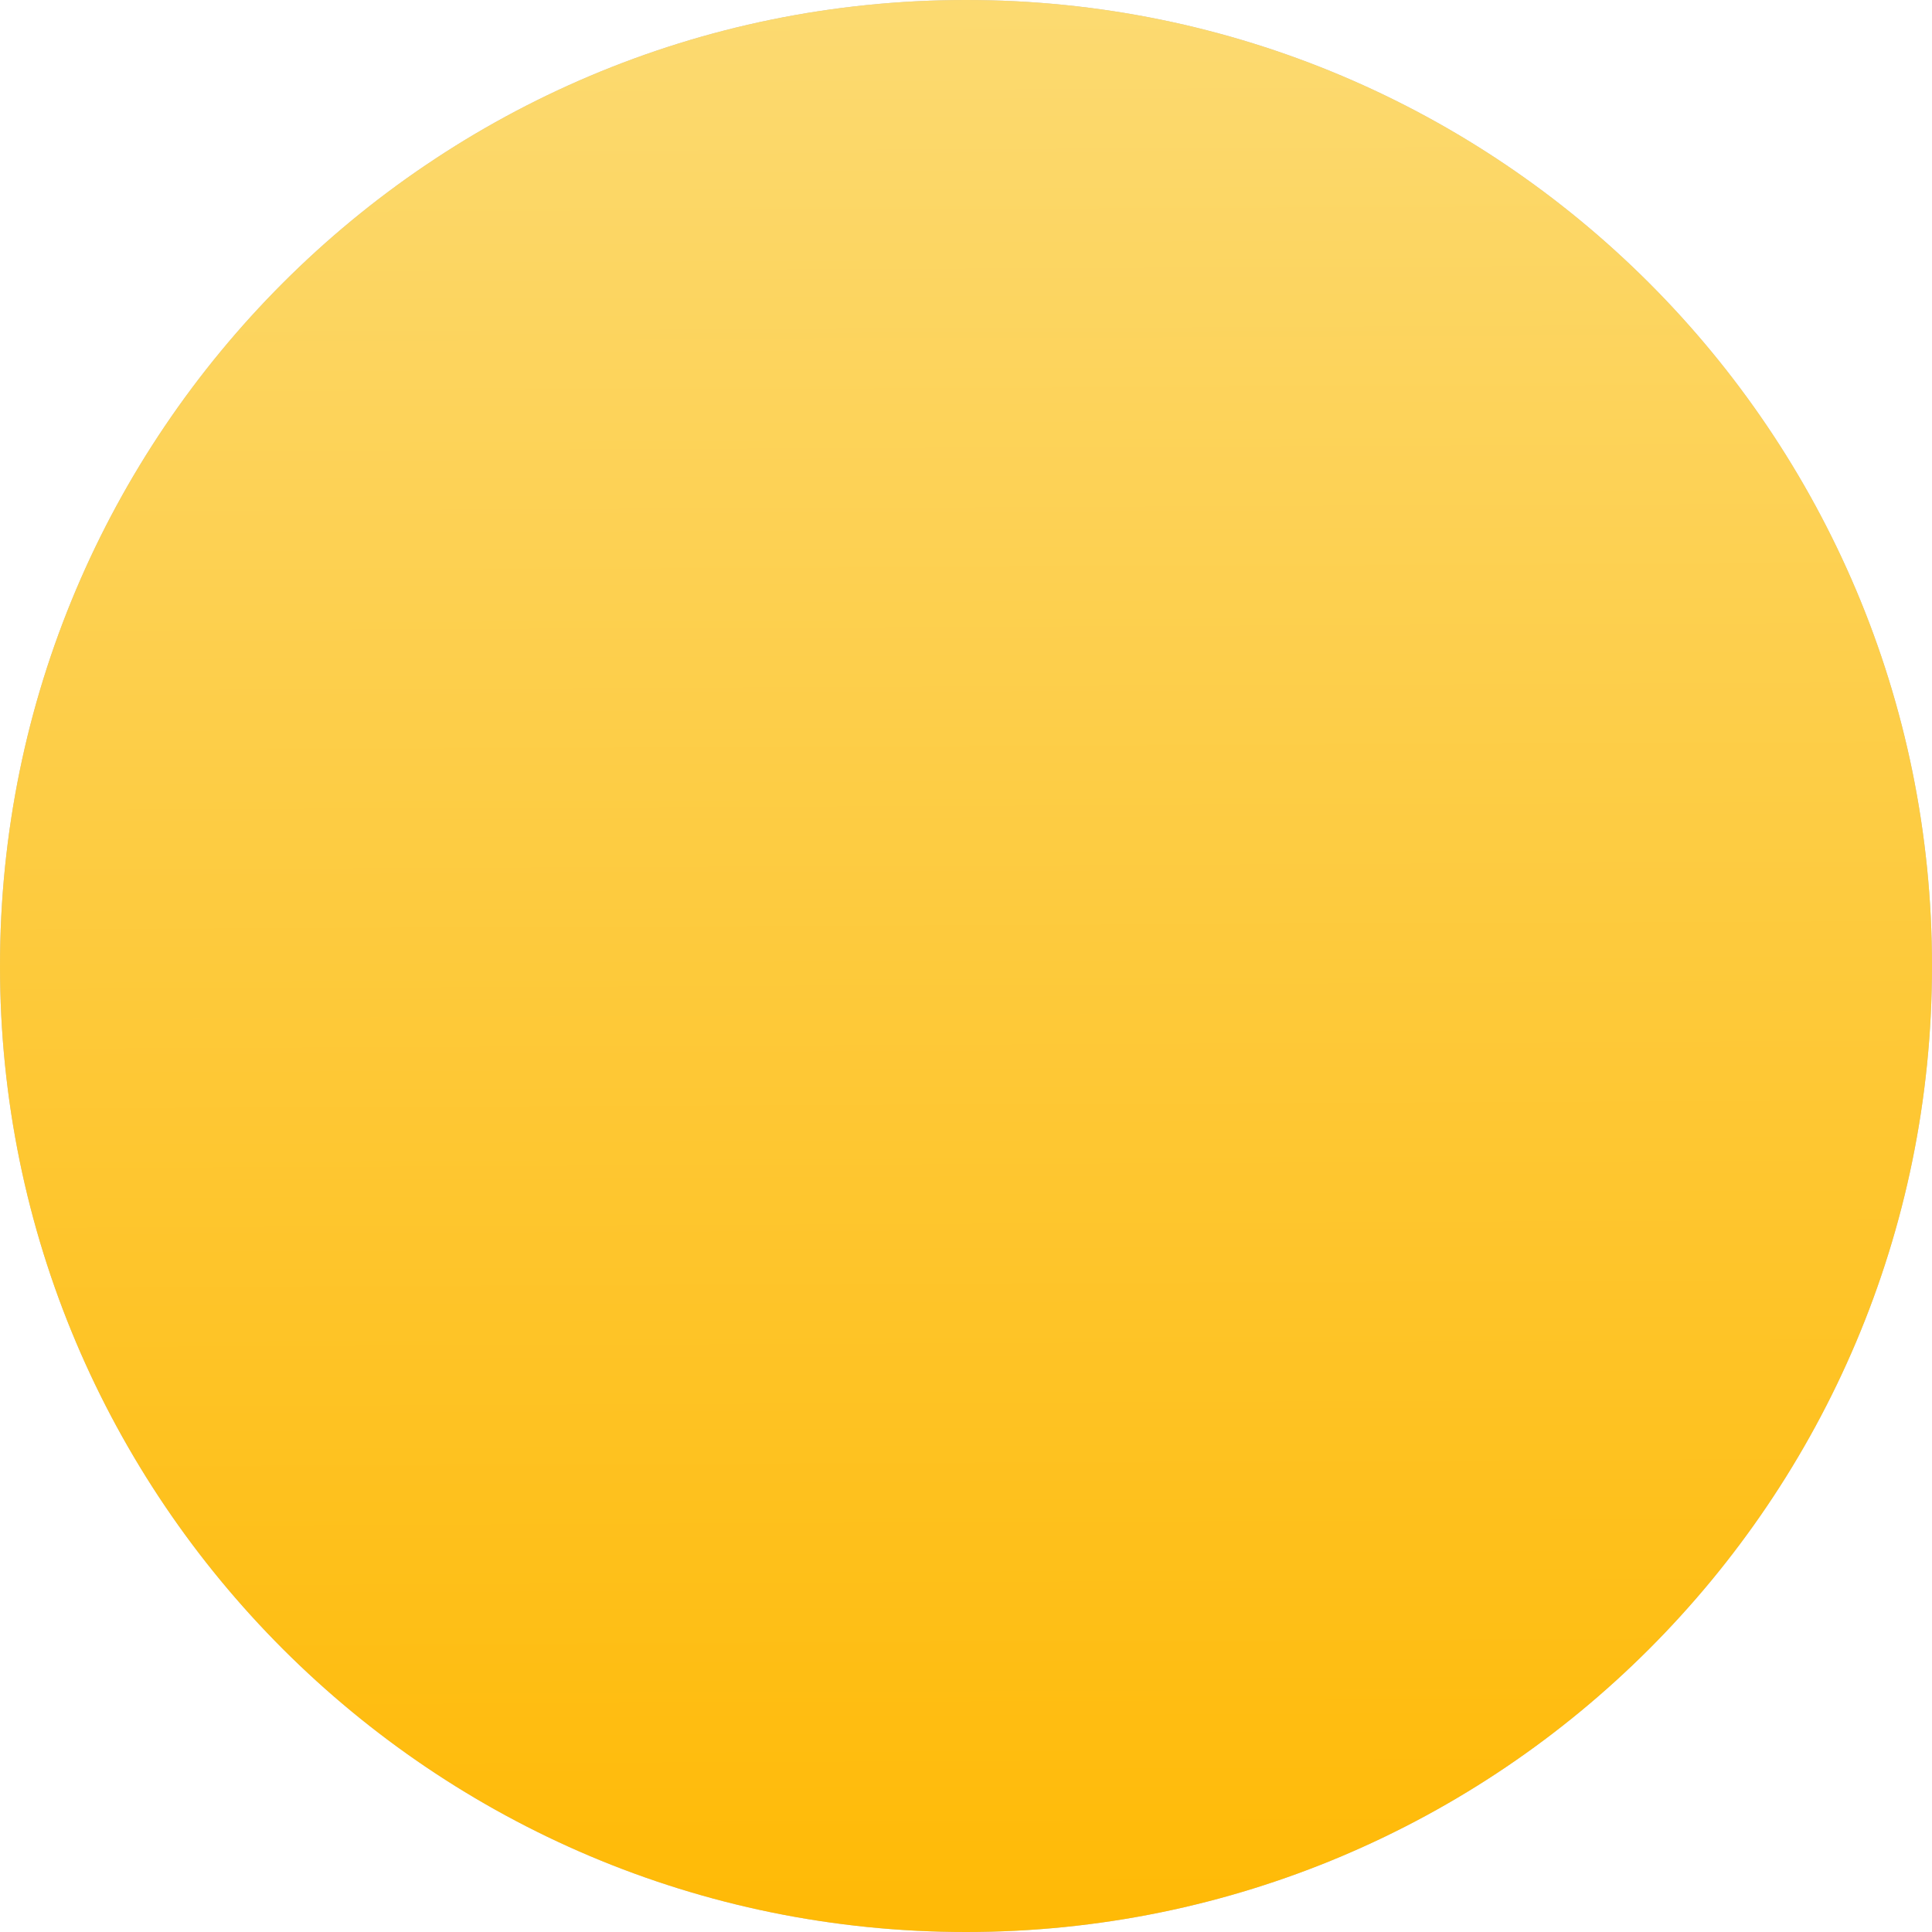
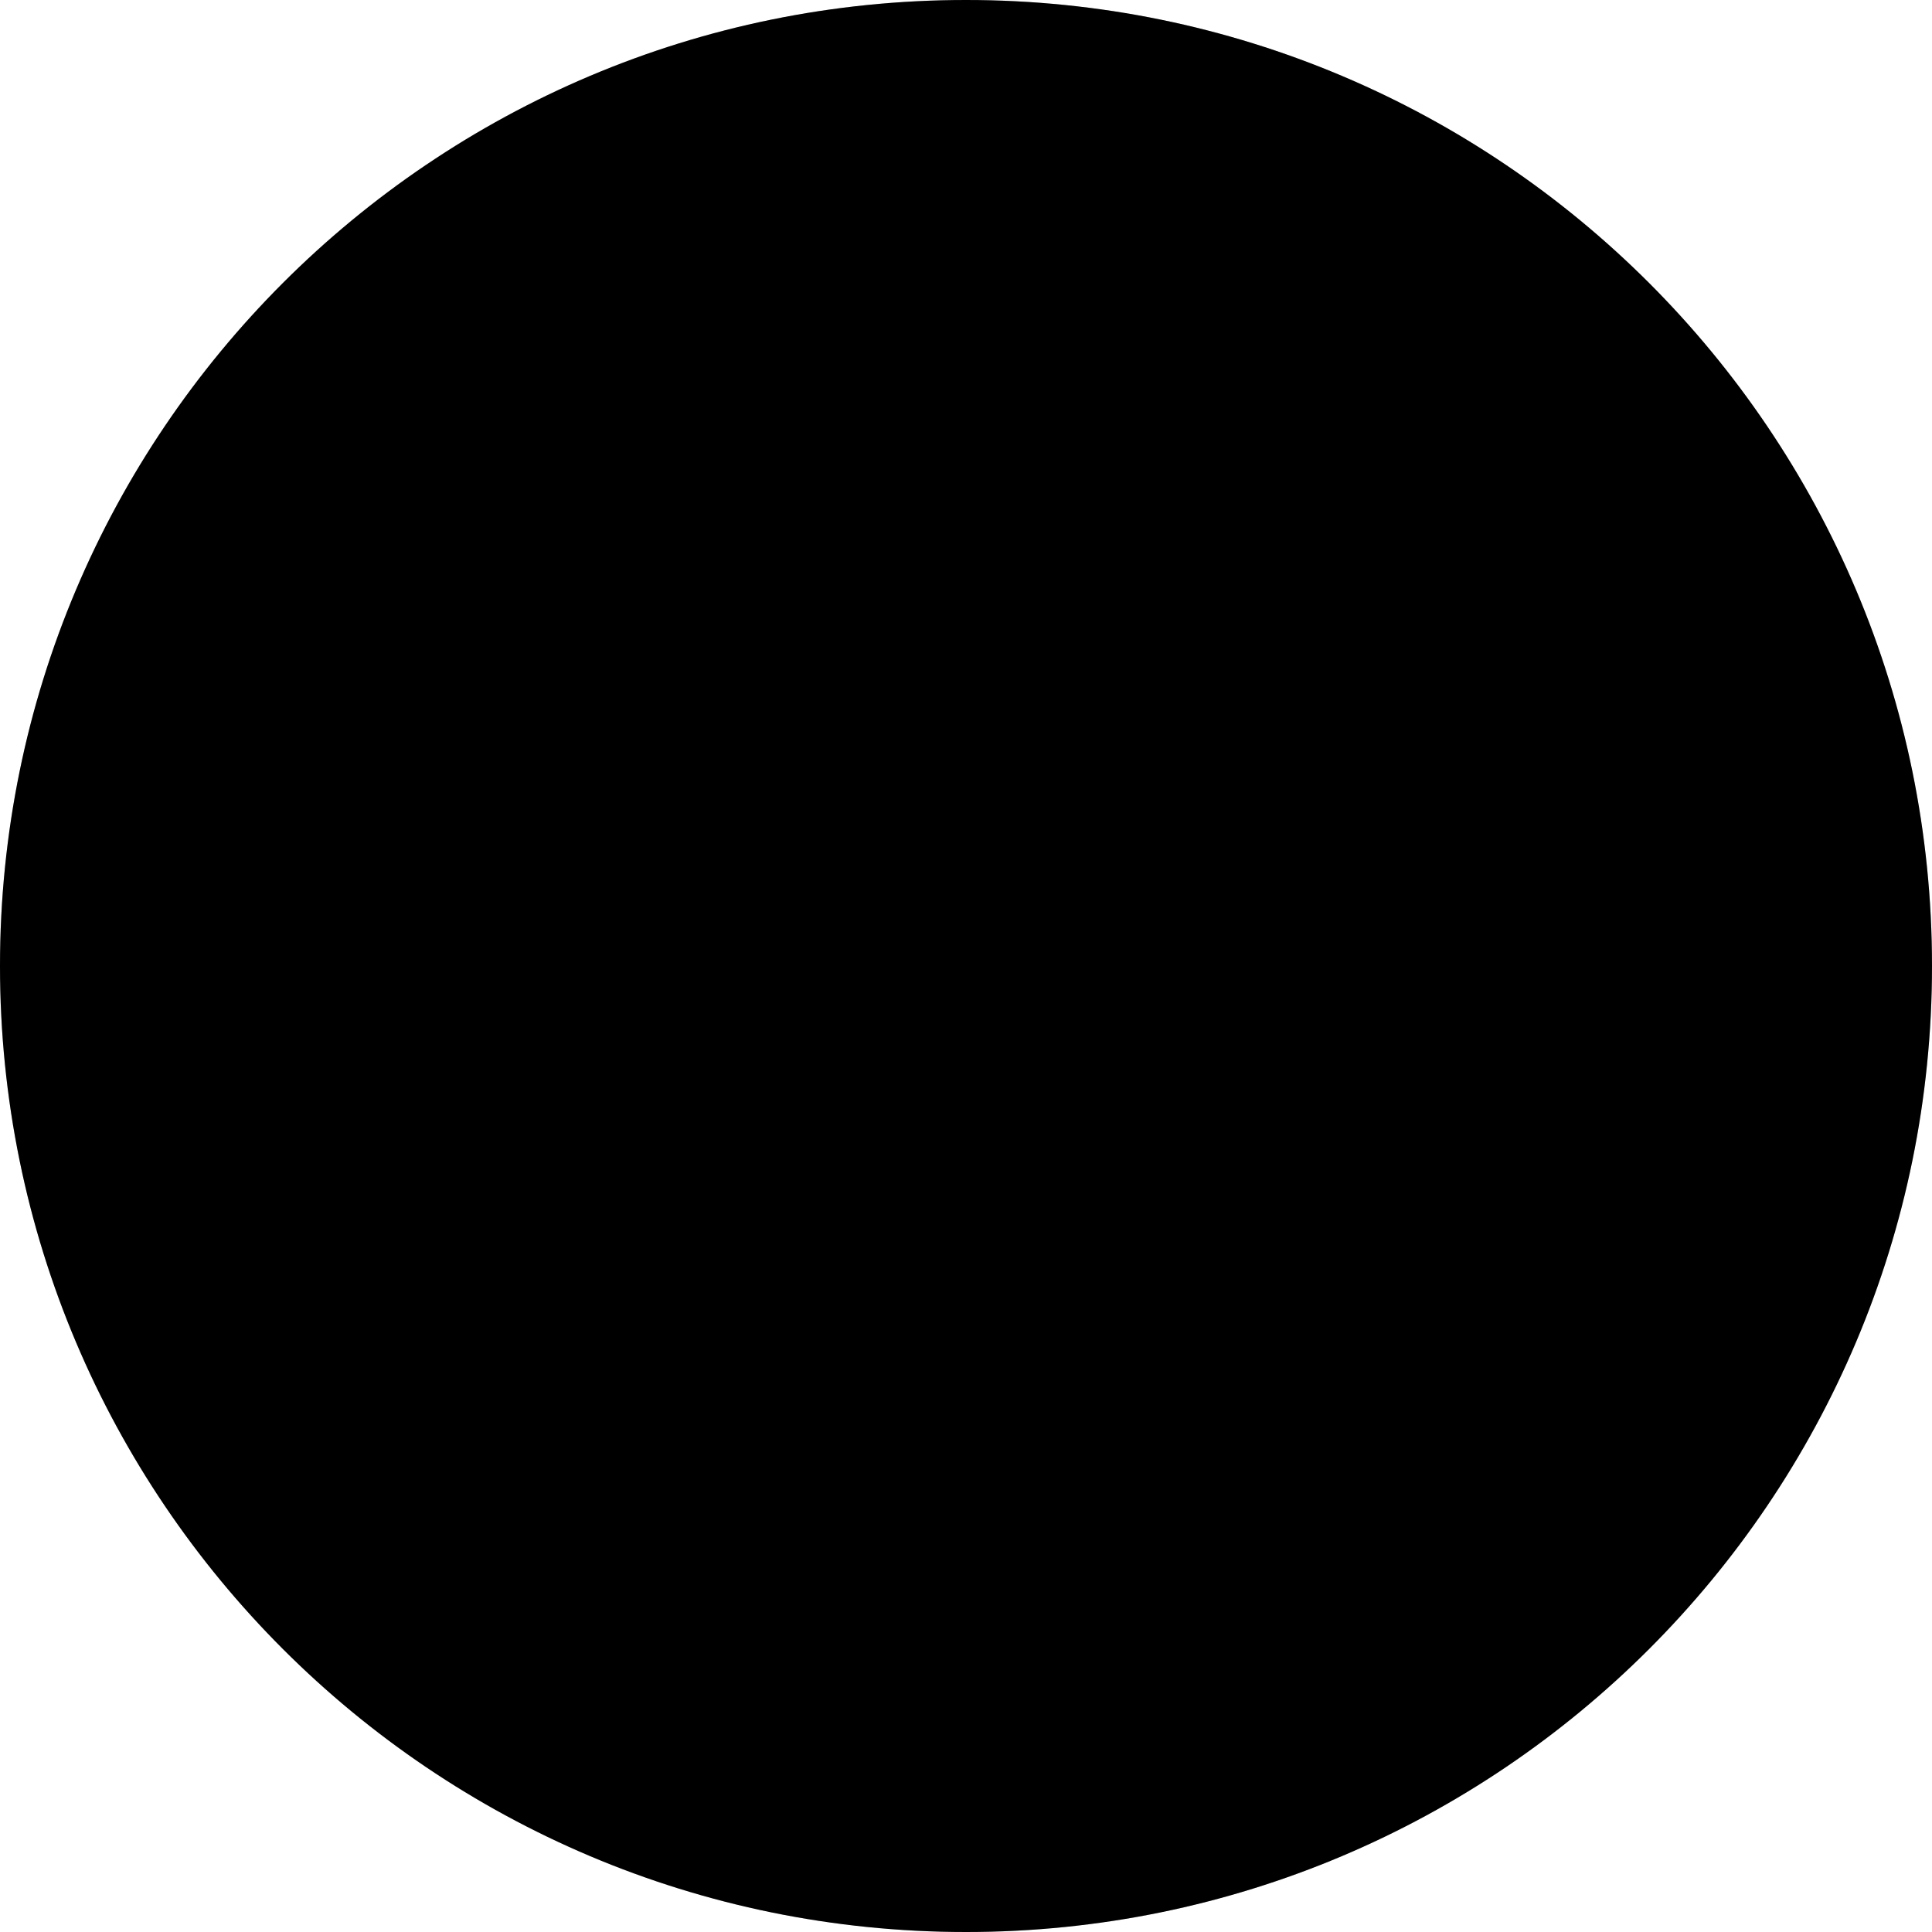
<svg xmlns="http://www.w3.org/2000/svg" width="109" height="109" viewBox="0 0 109 109" fill="none">
  <circle cx="54.5" cy="54.5" r="54.5" fill="#C4C4C4" />
  <circle cx="54.5" cy="54.5" r="54.5" fill="url(#paint0_linear)" />
  <defs>
    <linearGradient id="paint0_linear" x1="54.5" y1="1.8045e-08" x2="55" y2="114.5" gradientUnits="userSpaceOnUse">
-       <stop stop-color="#FCDA71" />
-       <stop offset="1" stop-color="#FFB800" />
+       <stop stopColor="#FCDA71" />
+       <stop offset="1" stopColor="#FFB800" />
    </linearGradient>
  </defs>
</svg>
